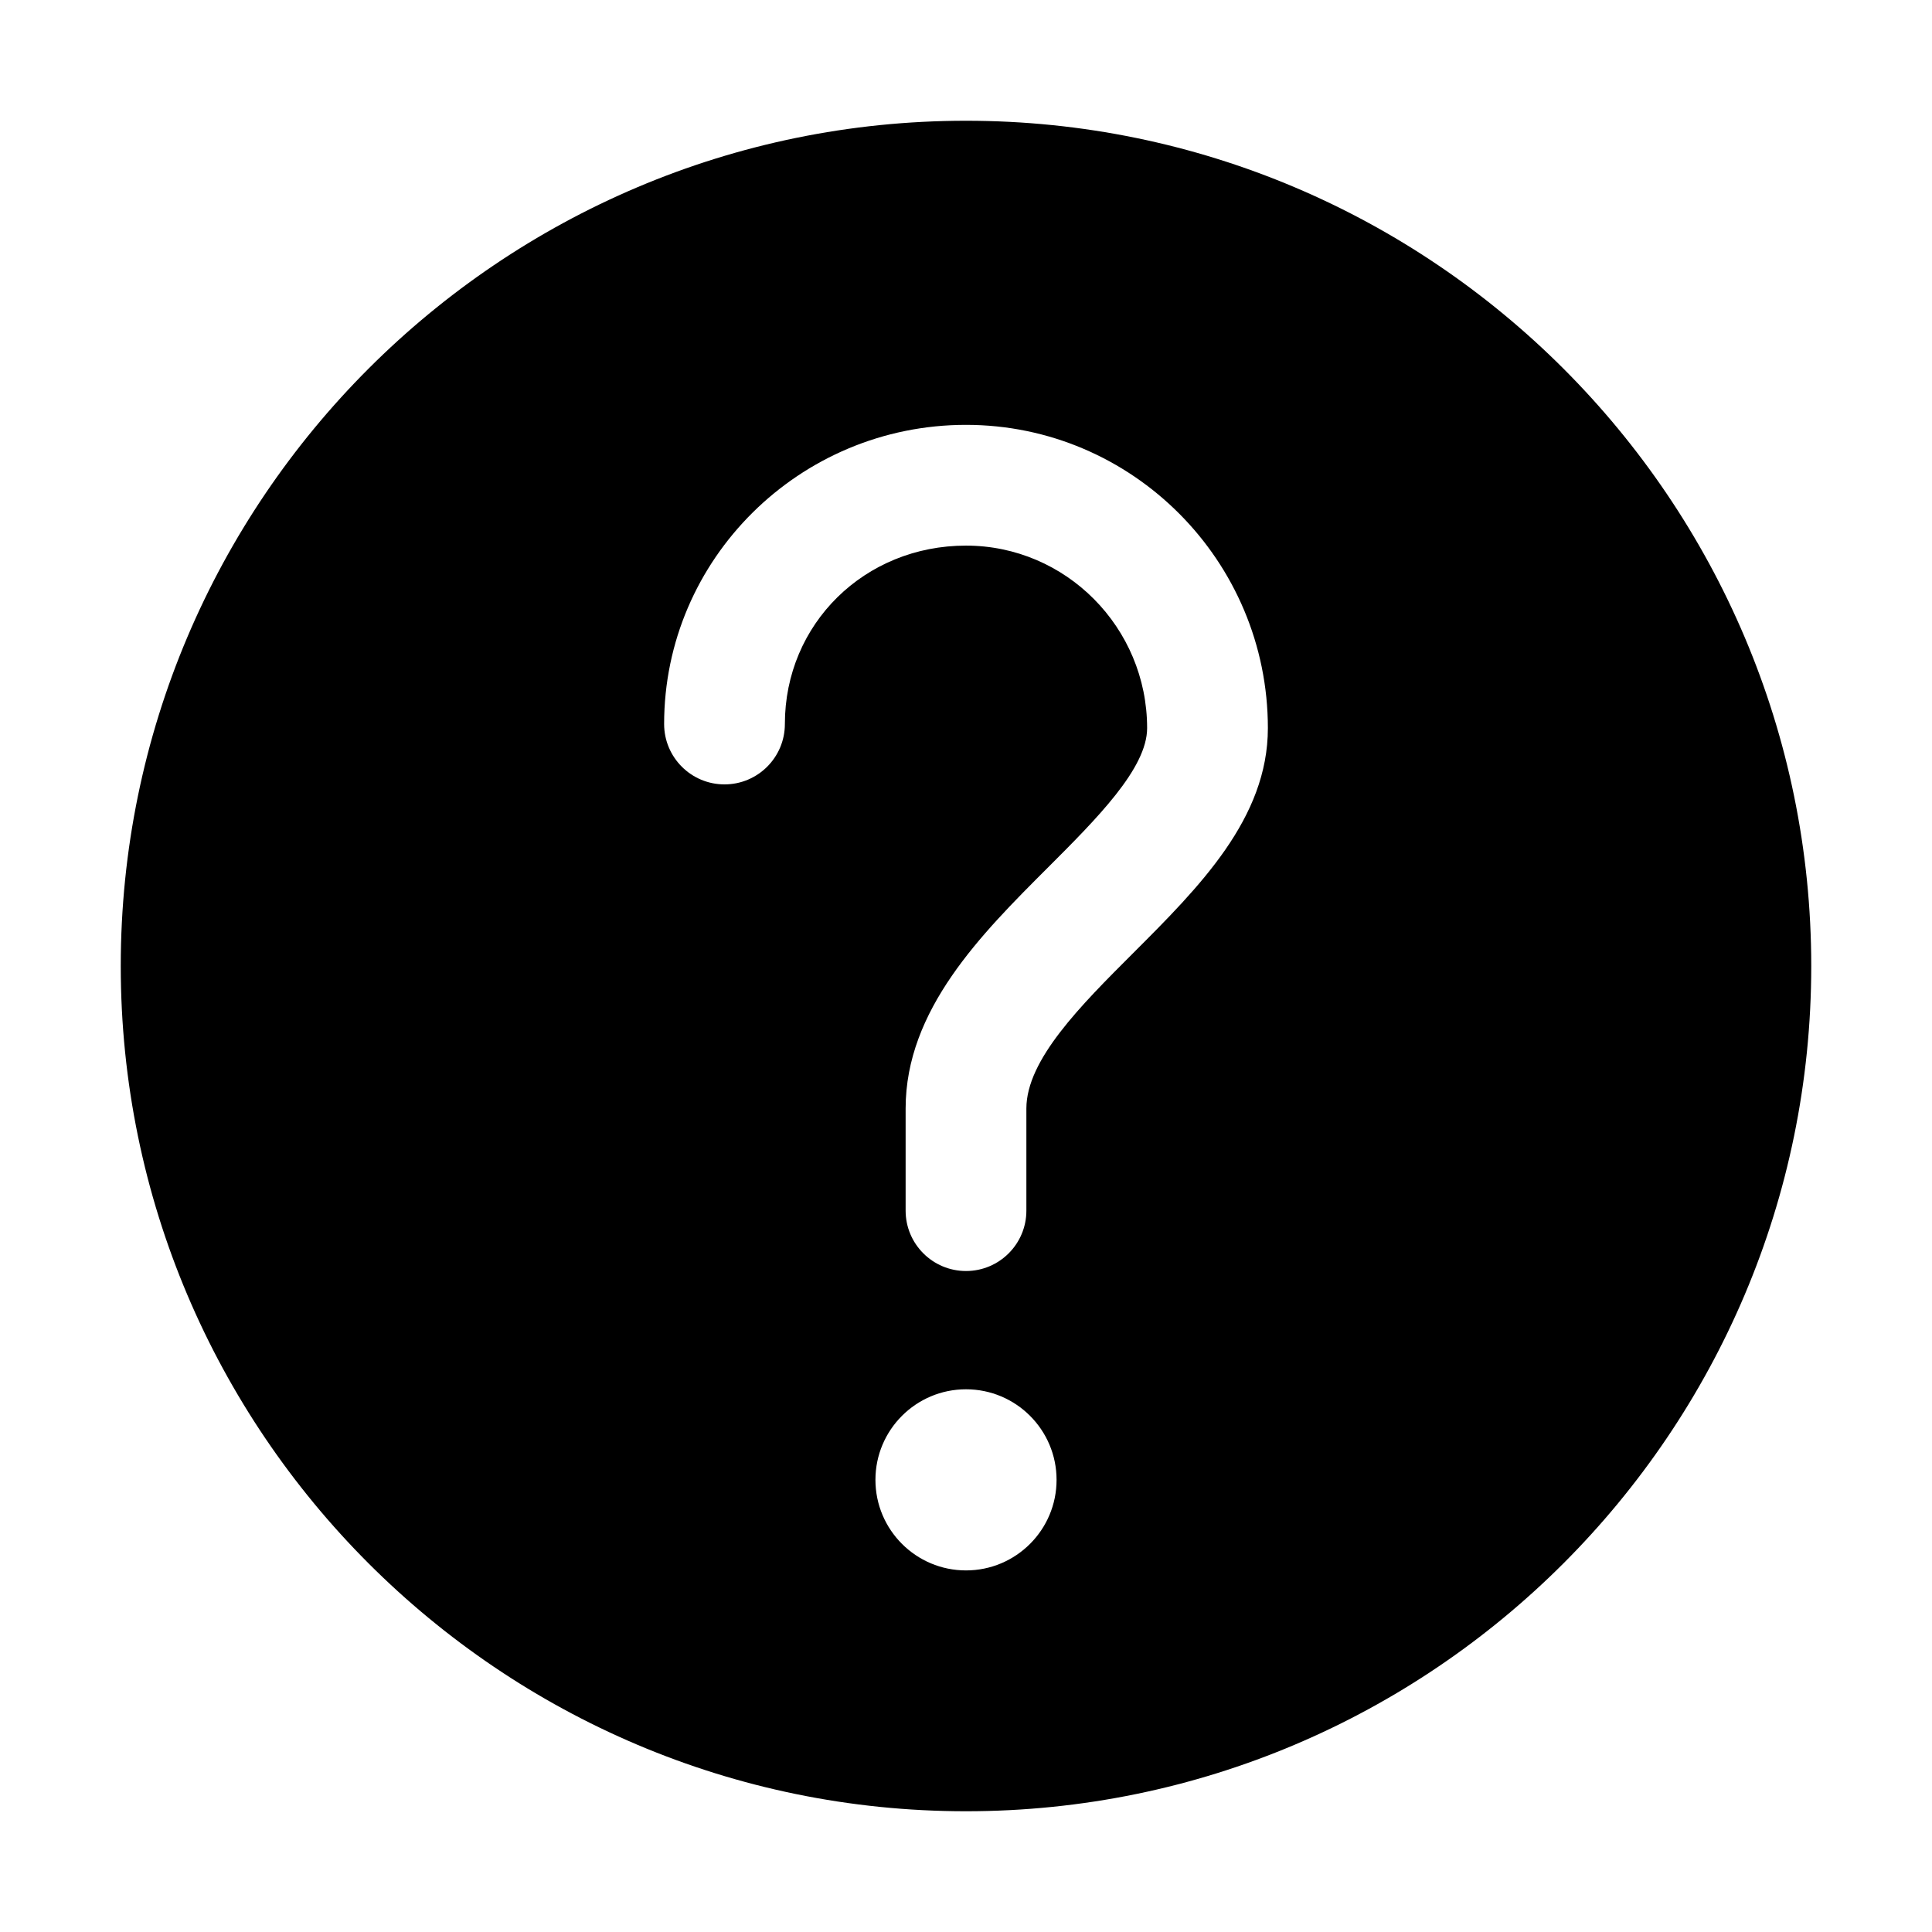
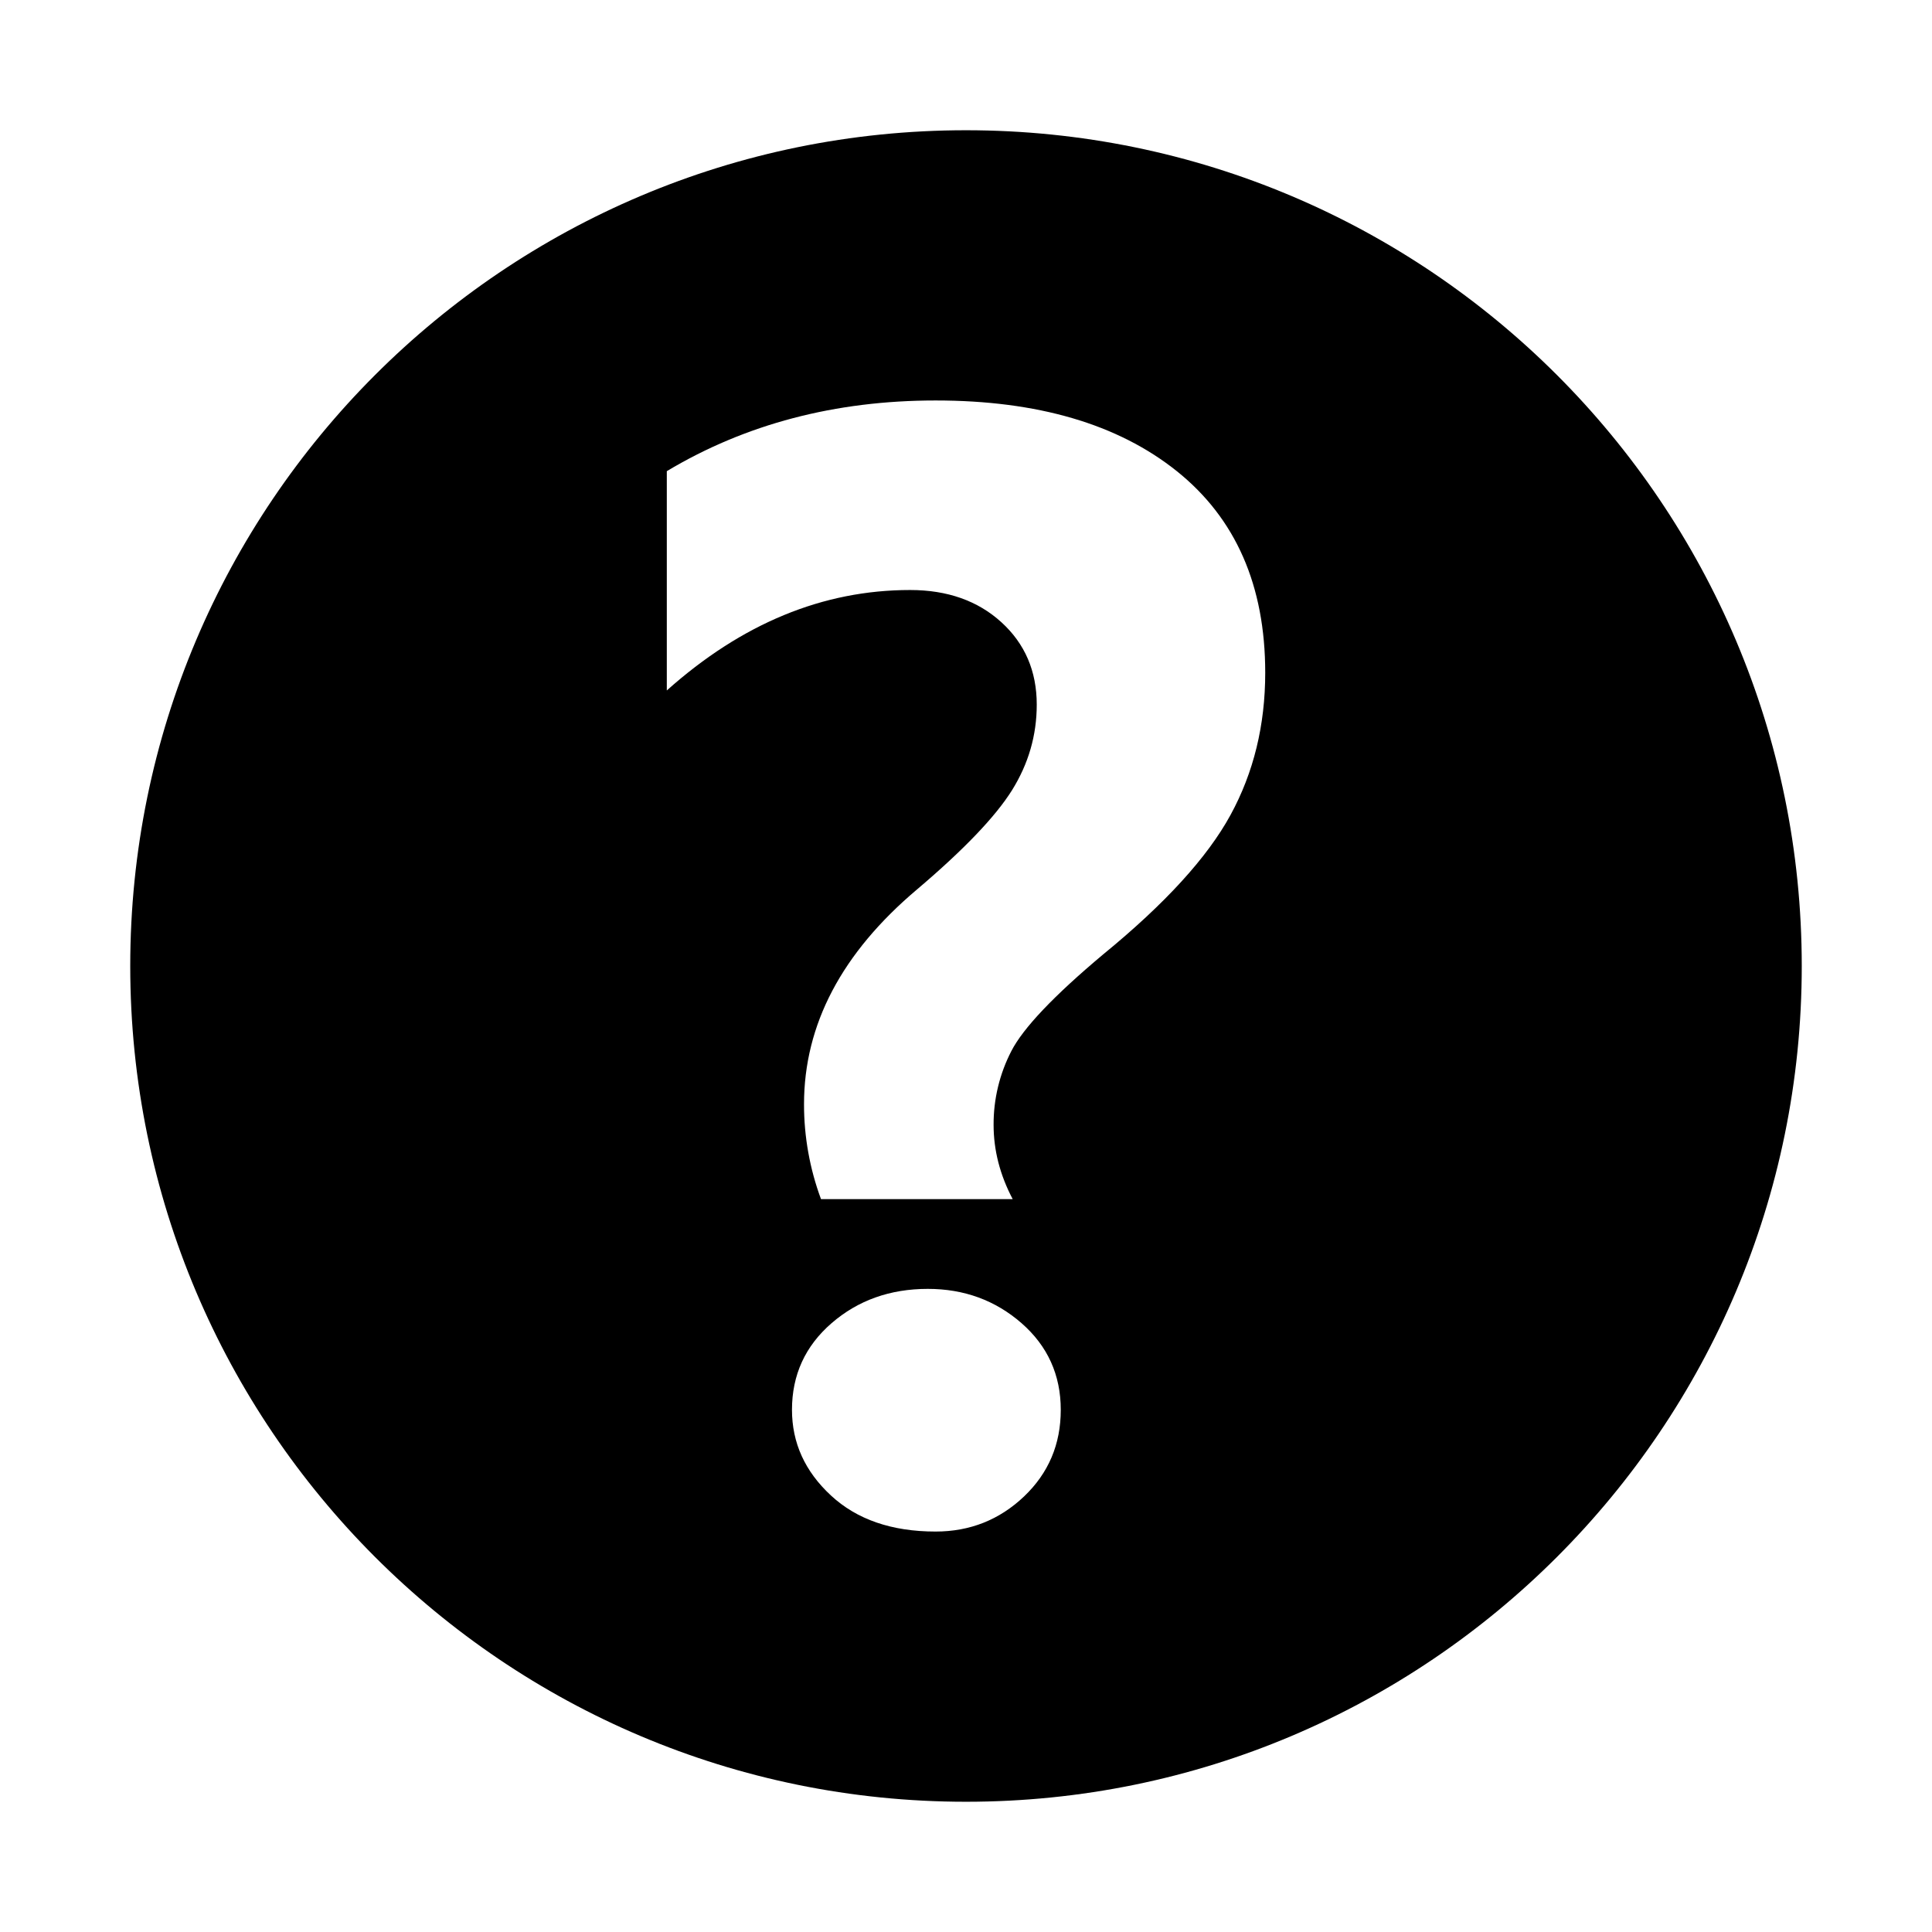
- <svg xmlns="http://www.w3.org/2000/svg" t="1614441273689" class="icon" viewBox="0 0 1024 1024" version="1.1" p-id="6235" width="128" height="128">
-   <defs>
-     <style type="text/css" />
-   </defs>
-   <path d="M512 64C264.96 64 64 264.96 64 512s200.96 448 448 448 448-200.96 448-448S759.04 64 512 64z m0 768.352c-26.496 0-48-21.504-48-48s21.504-48 48-48 48 21.504 48 48-21.504 48-48 48z m88.576-327.168C572.736 532.992 544 561.728 544 587.552v54.112c0 17.664-14.336 32-32 32s-32-14.336-32-32v-54.112c0-52.352 40-92.352 75.328-127.648C581.216 434.016 608 407.264 608 385.92c0-53.344-43.072-96.736-96-96.736-53.824 0-96 41.536-96 94.56 0 17.664-14.336 32-32 32s-32-14.336-32-32c0-87.424 71.776-158.56 160-158.56S672 297.28 672 385.92c0 47.872-36.32 84.16-71.424 119.264z" p-id="6236" />
+ <svg xmlns="http://www.w3.org/2000/svg" t="1736859852806" class="icon" viewBox="0 0 1024 1024" version="1.1" p-id="4716" width="256" height="256">
+   <path d="M512 69.031C267.357 69.031 69.031 267.357 69.031 512c0 244.647 198.326 442.969 442.969 442.969 244.647 0 442.969-198.322 442.969-442.969C954.969 267.357 756.647 69.031 512 69.031z m30.738 724.152c-13.01 12.346-28.634 18.569-46.866 18.569-23.247 0-41.759-6.396-55.486-19.141-13.754-12.753-20.62-27.858-20.62-45.395 0-18.454 7.008-33.803 20.997-45.914 13.985-12.106 31.003-18.171 50.986-18.171 19.234 0 35.787 6.055 49.688 18.171 13.843 12.111 20.789 27.46 20.789 45.914 0.013 18.281-6.476 33.564-19.486 45.967z m109.471-361.254c-12.253 22.494-34.746 47.123-67.477 73.887-26.241 22.007-42.481 39.123-48.735 51.345a84.514 84.514 0 0 0-9.373 38.995c0 13.497 3.375 26.591 10.122 39.402H435.145a144.341 144.341 0 0 1-8.997-50.295c0-42.219 19.987-80.186 59.987-113.927 24.744-20.992 41.471-38.498 50.237-52.487 8.74-14.016 13.125-29.13 13.125-45.395 0-17.71-6.259-32.301-18.746-43.663-12.478-11.362-28.629-17.072-48.359-17.072-46.259 0-89.232 17.763-128.97 53.236V249.723c41.728-24.975 89.227-37.462 142.468-37.462 53.985 0 96.611 12.487 127.85 37.462 31.234 25.032 46.857 60.62 46.857 106.875-0.009 27.748-6.122 52.837-18.388 75.331z" p-id="4717" />
</svg>
